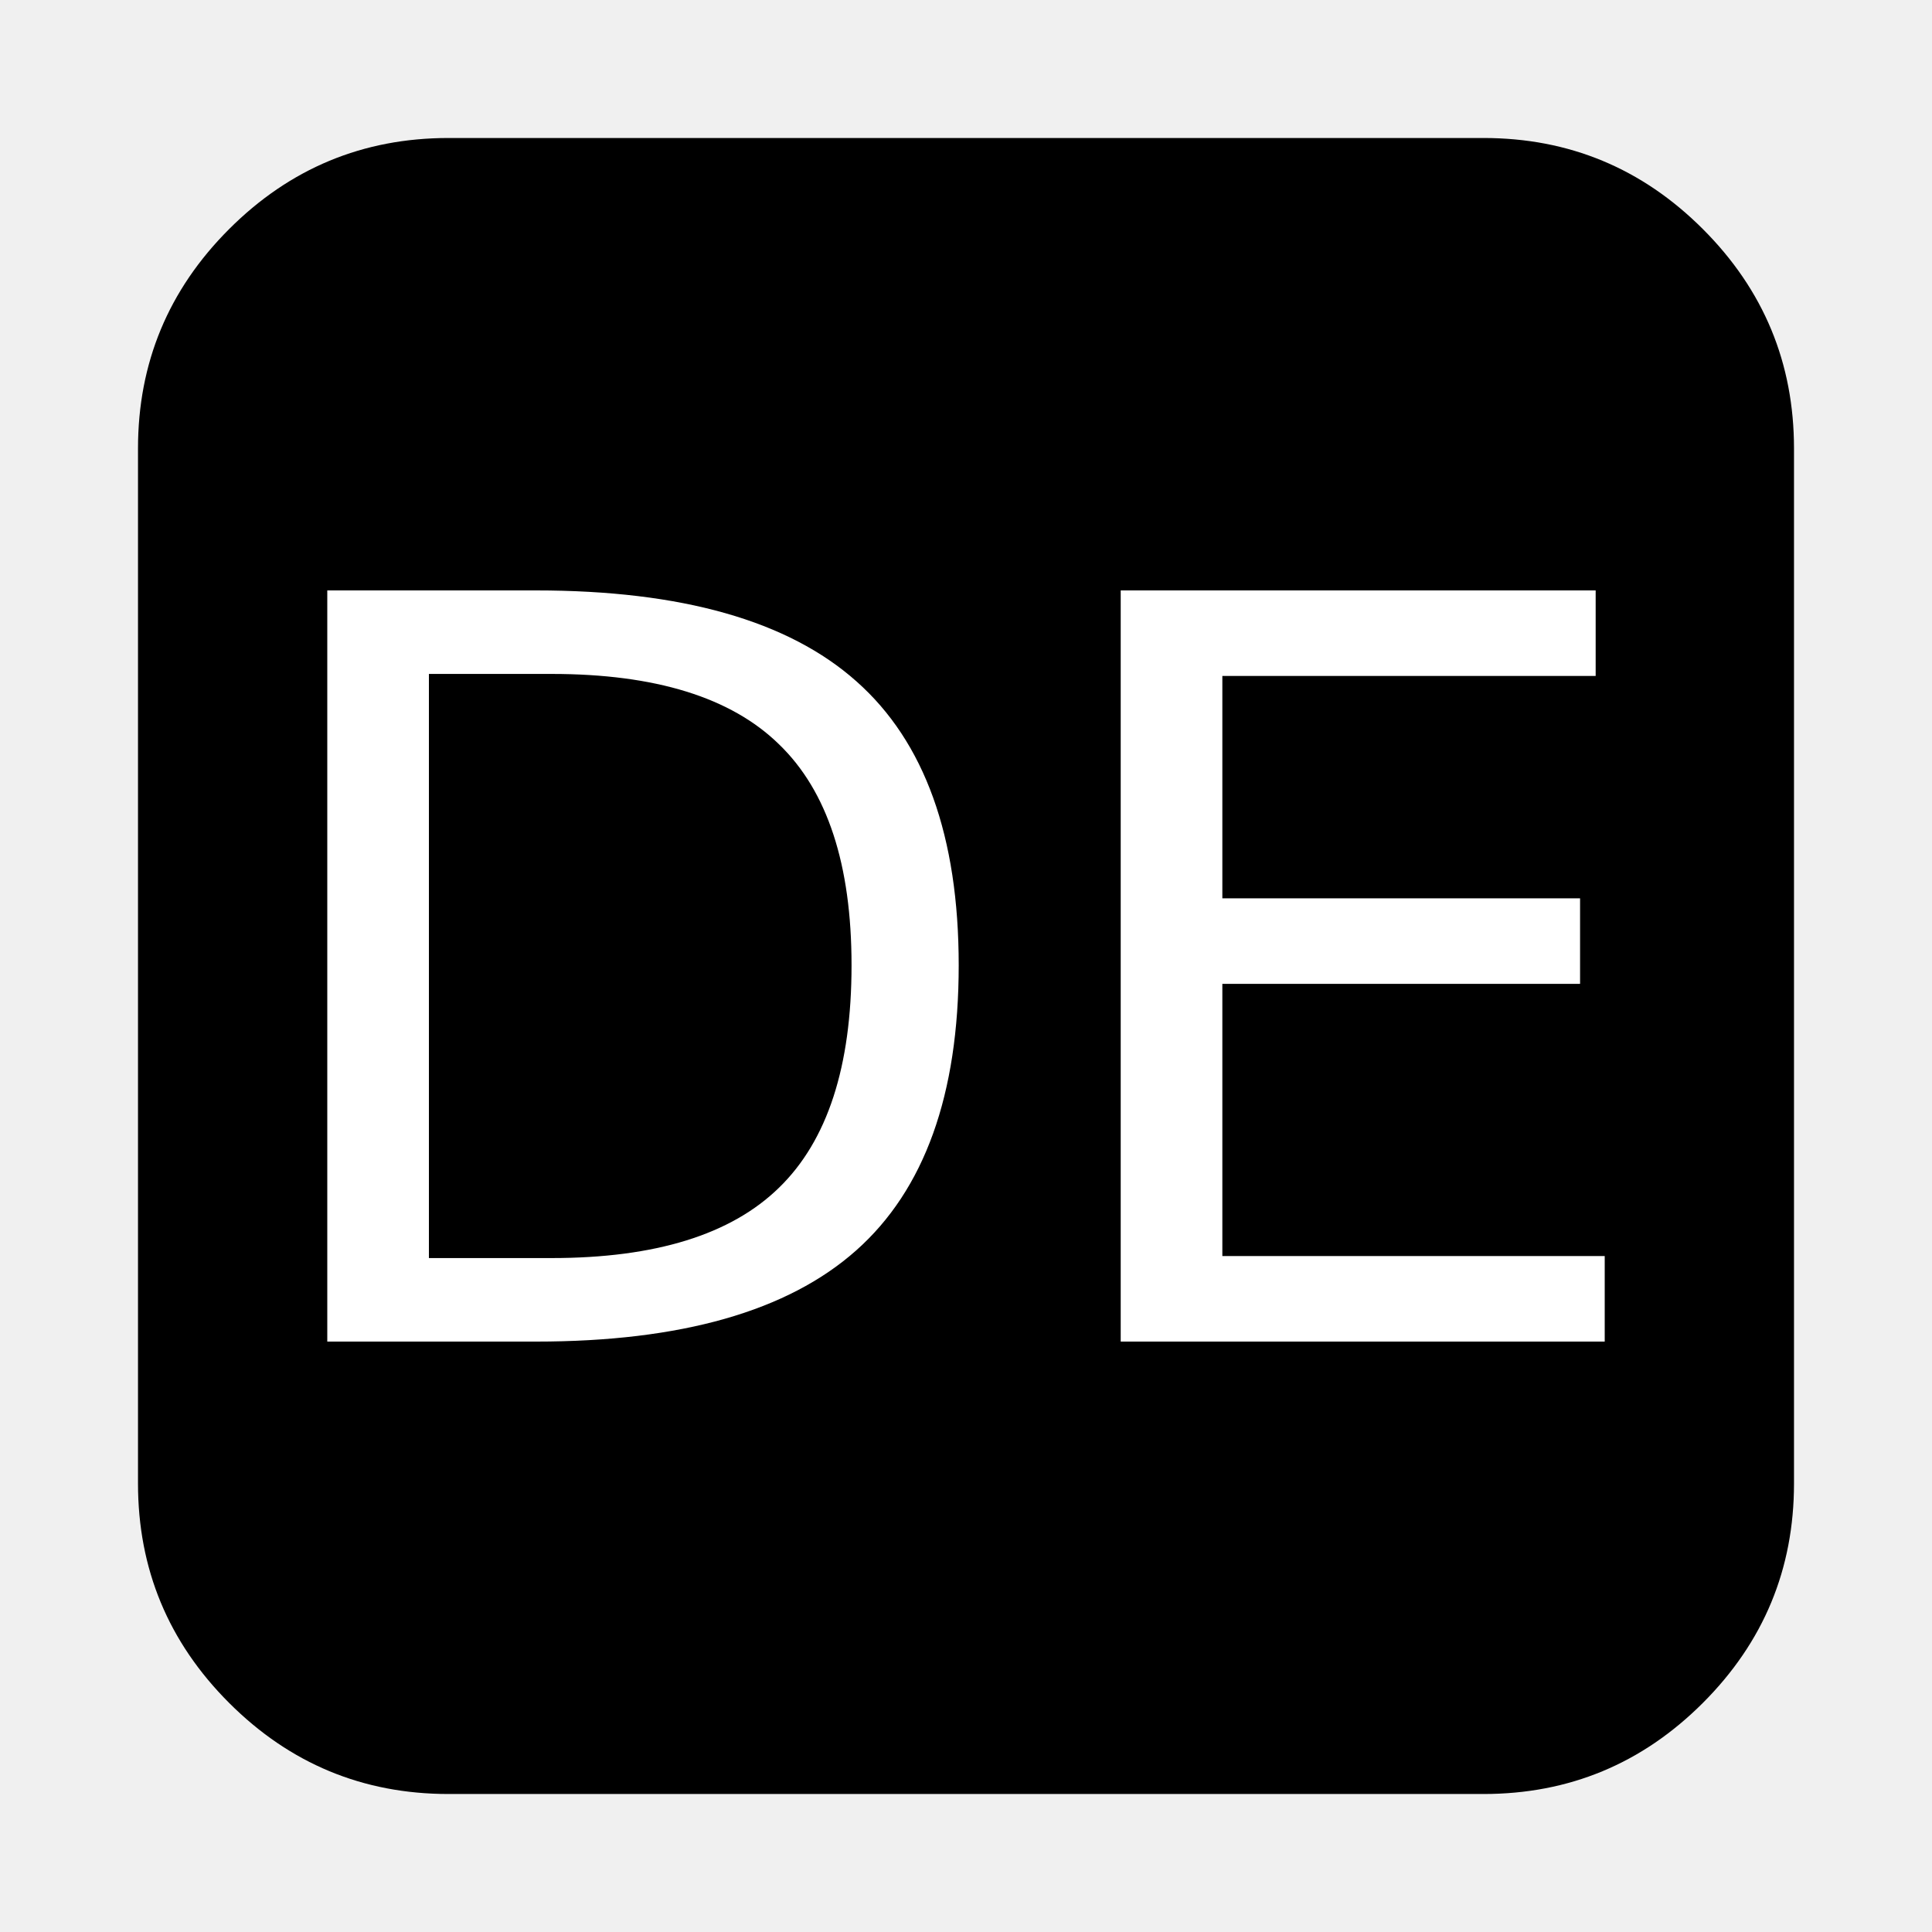
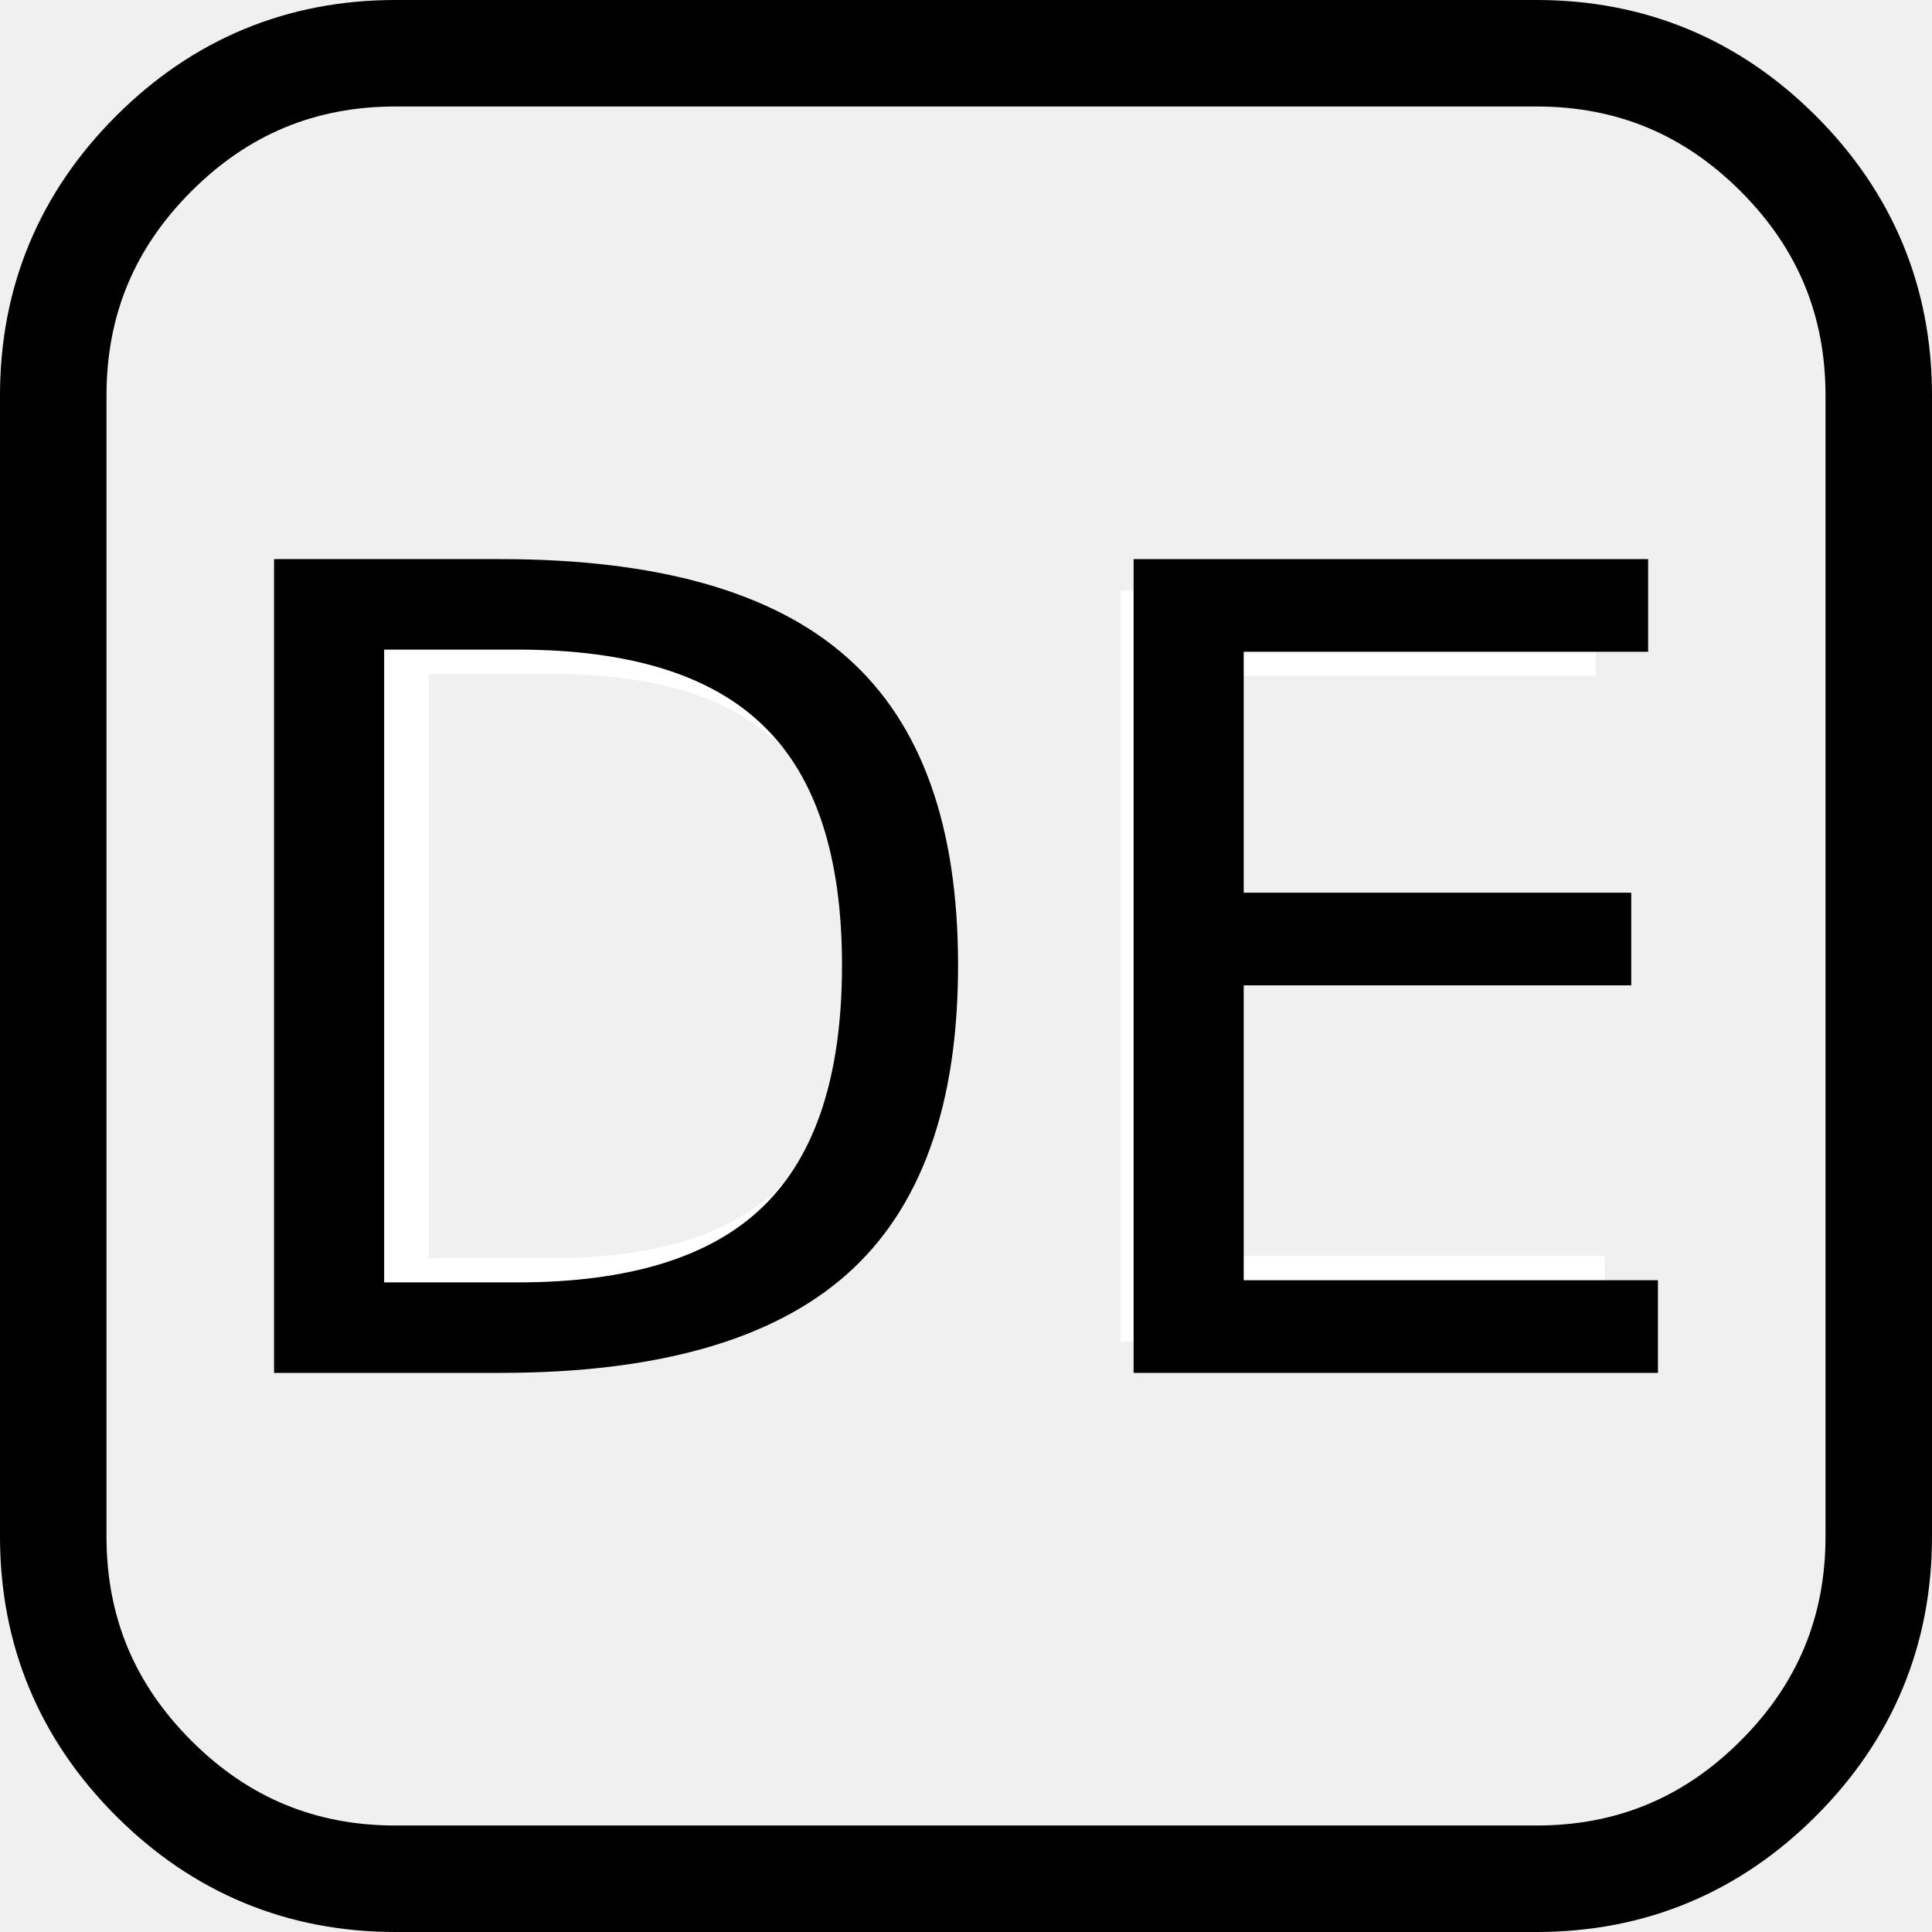
- <svg xmlns="http://www.w3.org/2000/svg" width="30" height="30" viewBox="0 0 1792 1792" version="1.1" id="svg4">
-   <defs id="defs8" />
-   <path d="m 1664,416 v 960 c 0,79.333 -28.167,147.167 -84.5,203.5 -56.333,56.333 -124.167,84.5 -203.5,84.5 H 416 c -79.333,0 -147.167,-28.167 -203.5,-84.5 C 156.167,1523.167 128,1455.333 128,1376 V 416 C 128,336.667 156.167,268.833 212.5,212.5 268.833,156.167 336.667,128 416,128 h 960 c 79.333,0 147.167,28.167 203.5,84.5 56.333,56.333 84.5,124.167 84.5,203.5 z" id="path2" />
-   <g aria-label="DE" id="text843" style="font-style:normal;font-weight:normal;font-size:955.733px;line-height:1.25;font-family:sans-serif;letter-spacing:0px;word-spacing:0px;fill:#ffffff;fill-opacity:1;stroke:none;stroke-width:59.733">
-     <path d="m 397.834,625.1 v 541.8 h 113.867 q 144.2,0 210.933,-65.333 67.2,-65.333 67.2,-206.267 0,-140 -67.2,-204.867 -66.733,-65.333 -210.933,-65.333 z M 303.567,547.634 h 193.667 q 202.533,0 297.267,84.467 94.733,84 94.733,263.2 0,180.133 -95.2,264.6 -95.2,84.467 -296.8,84.467 H 303.567 Z" style="font-size:955.733px;fill:#ffffff;stroke-width:59.733" id="path850" />
-     <path d="m 1039.5,547.634 h 440.533 v 79.333 H 1133.767 V 833.233 h 331.8 v 79.333 h -331.8 v 252.467 h 354.666 v 79.333 h -448.933 z" style="font-size:955.733px;fill:#ffffff;stroke-width:59.733" id="path852" />
+ <svg xmlns="http://www.w3.org/2000/svg" width="30" height="30" version="1.1" viewBox="0 0 1792 1792">
+   <path d="m1742.614 366.866v1058.268c0 87.454-31.05 162.231-93.15 224.331-62.1 62.1-136.877 93.15-224.331 93.15h-1058.268c-87.454 0-162.231-31.05-224.331-93.15-62.1-62.1-93.15-136.877-93.15-224.331v-1058.268c0-87.454 31.05-162.231 93.15-224.331 62.1-62.1 136.877-93.15 224.331-93.15h1058.268c87.454 0 162.231 31.05 224.331 93.15 62.1 62.1 93.15 136.877 93.15 224.331z" fill="none" stroke="#000" stroke-width="98.772" />
+   <g fill="#fff" stroke-width="59.733" aria-label="DE">
+     <path d="m397.834 625.1v541.8h113.867q144.2 0 210.933-65.333 67.2-65.333 67.2-206.267 0-140-67.2-204.867-66.733-65.333-210.933-65.333zm-94.267-77.467h193.667q202.533 0 297.267 84.467 94.733 84 94.733 263.2 0 180.133-95.2 264.6-95.2 84.467-296.8 84.467h-193.667z" />
+     <path d="m1039.5 547.634h440.533v79.333h-346.267v206.267h331.8v79.333h-331.8v252.467h354.666v79.333h-448.933z" />
+   </g>
+   <g stroke-width="59.733" aria-label="DE">
+     <path d="m356.318 602.524v586.951h123.356q156.217 0 228.512-70.778 72.8-70.778 72.8-223.456 0-151.667-72.8-221.939-72.295-70.778-228.512-70.778zm-102.122-83.922h209.806q219.412 0 322.04 91.506 102.628 91 102.628 285.134 0 195.145-103.134 286.651-103.134 91.506-321.534 91.506h-209.806z" />
+     <path d="m1051.459 518.602h477.245v85.945h-375.123v223.456h359.451v85.945h-359.451v273.506h384.223v85.945h-486.346z" />
  </g>
</svg>
